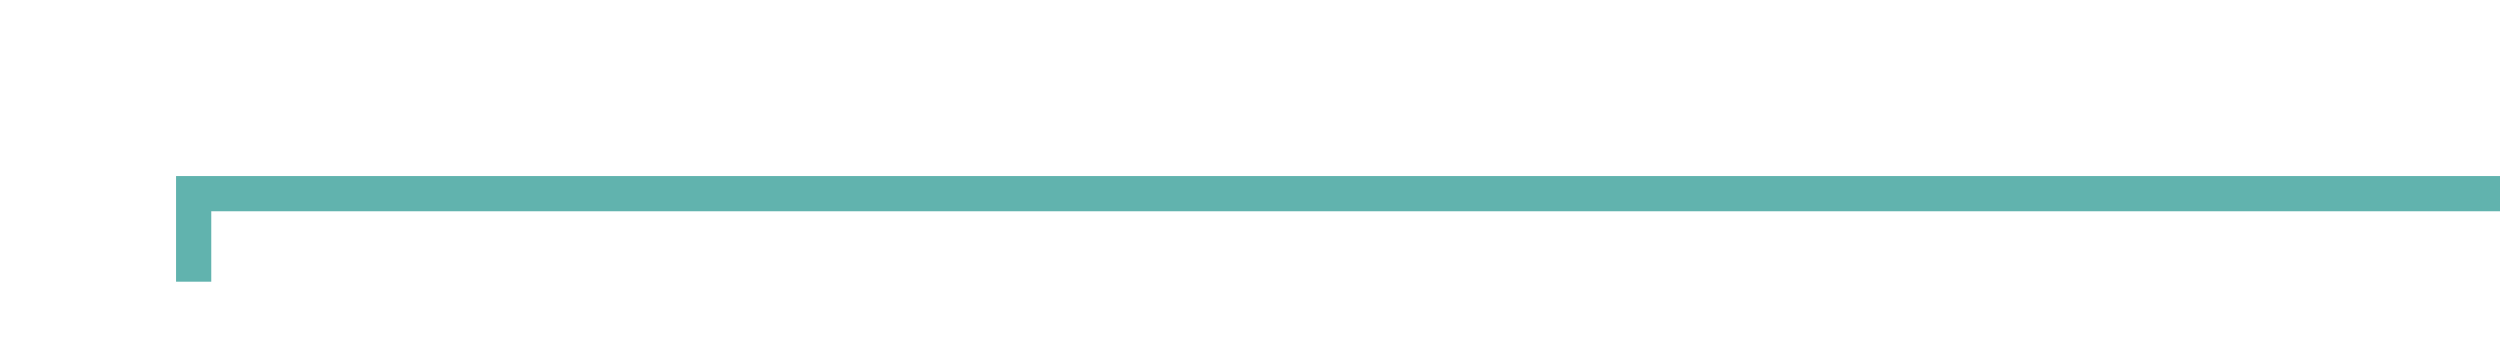
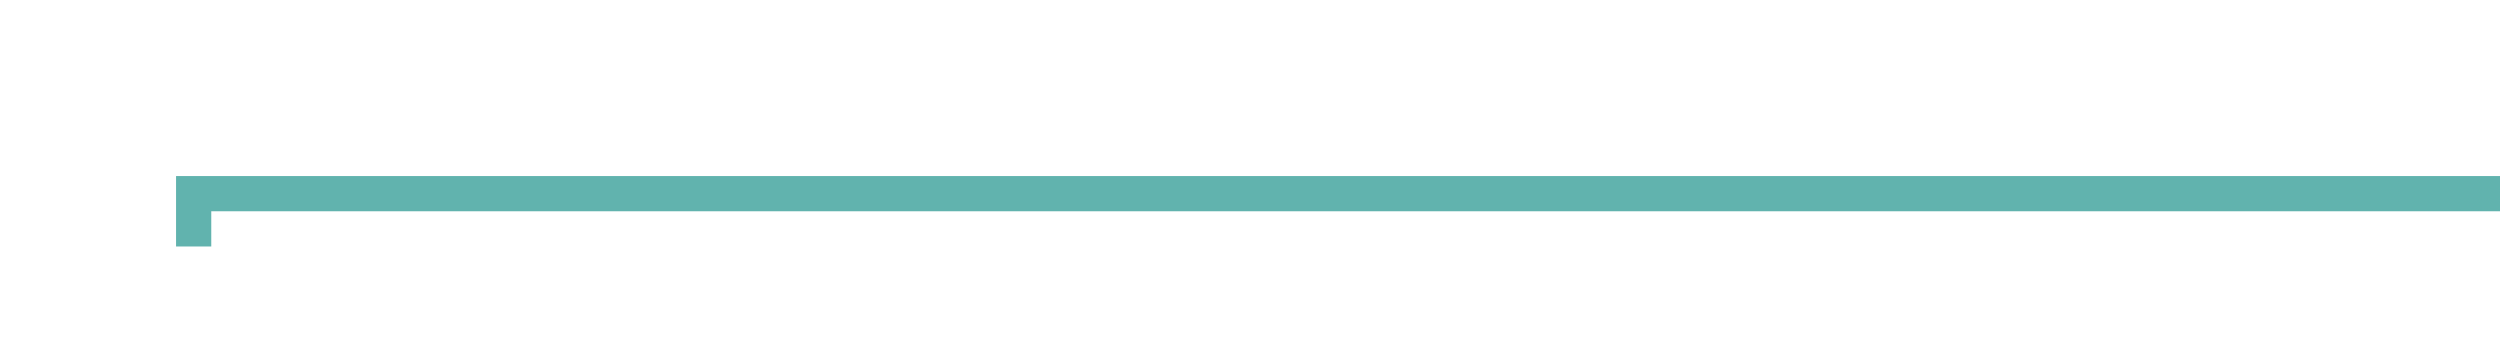
- <svg xmlns="http://www.w3.org/2000/svg" version="1.1" width="71px" height="10px" preserveAspectRatio="xMinYMid meet" viewBox="1648 421  71 8">
-   <path d="M 1720 425.5  L 1653.5 425.5  L 1653.5 428  " stroke-width="1" stroke="#61b3ae" fill="none" />
+ <svg xmlns="http://www.w3.org/2000/svg" version="1.1" width="71px" height="10px" preserveAspectRatio="xMinYMid meet" viewBox="1648 602  71 8">
+   <path d="M 1720 606.5  L 1653.5 606.5  L 1653.5 608  " stroke-width="1" stroke="#61b3ae" fill="none" />
</svg>
